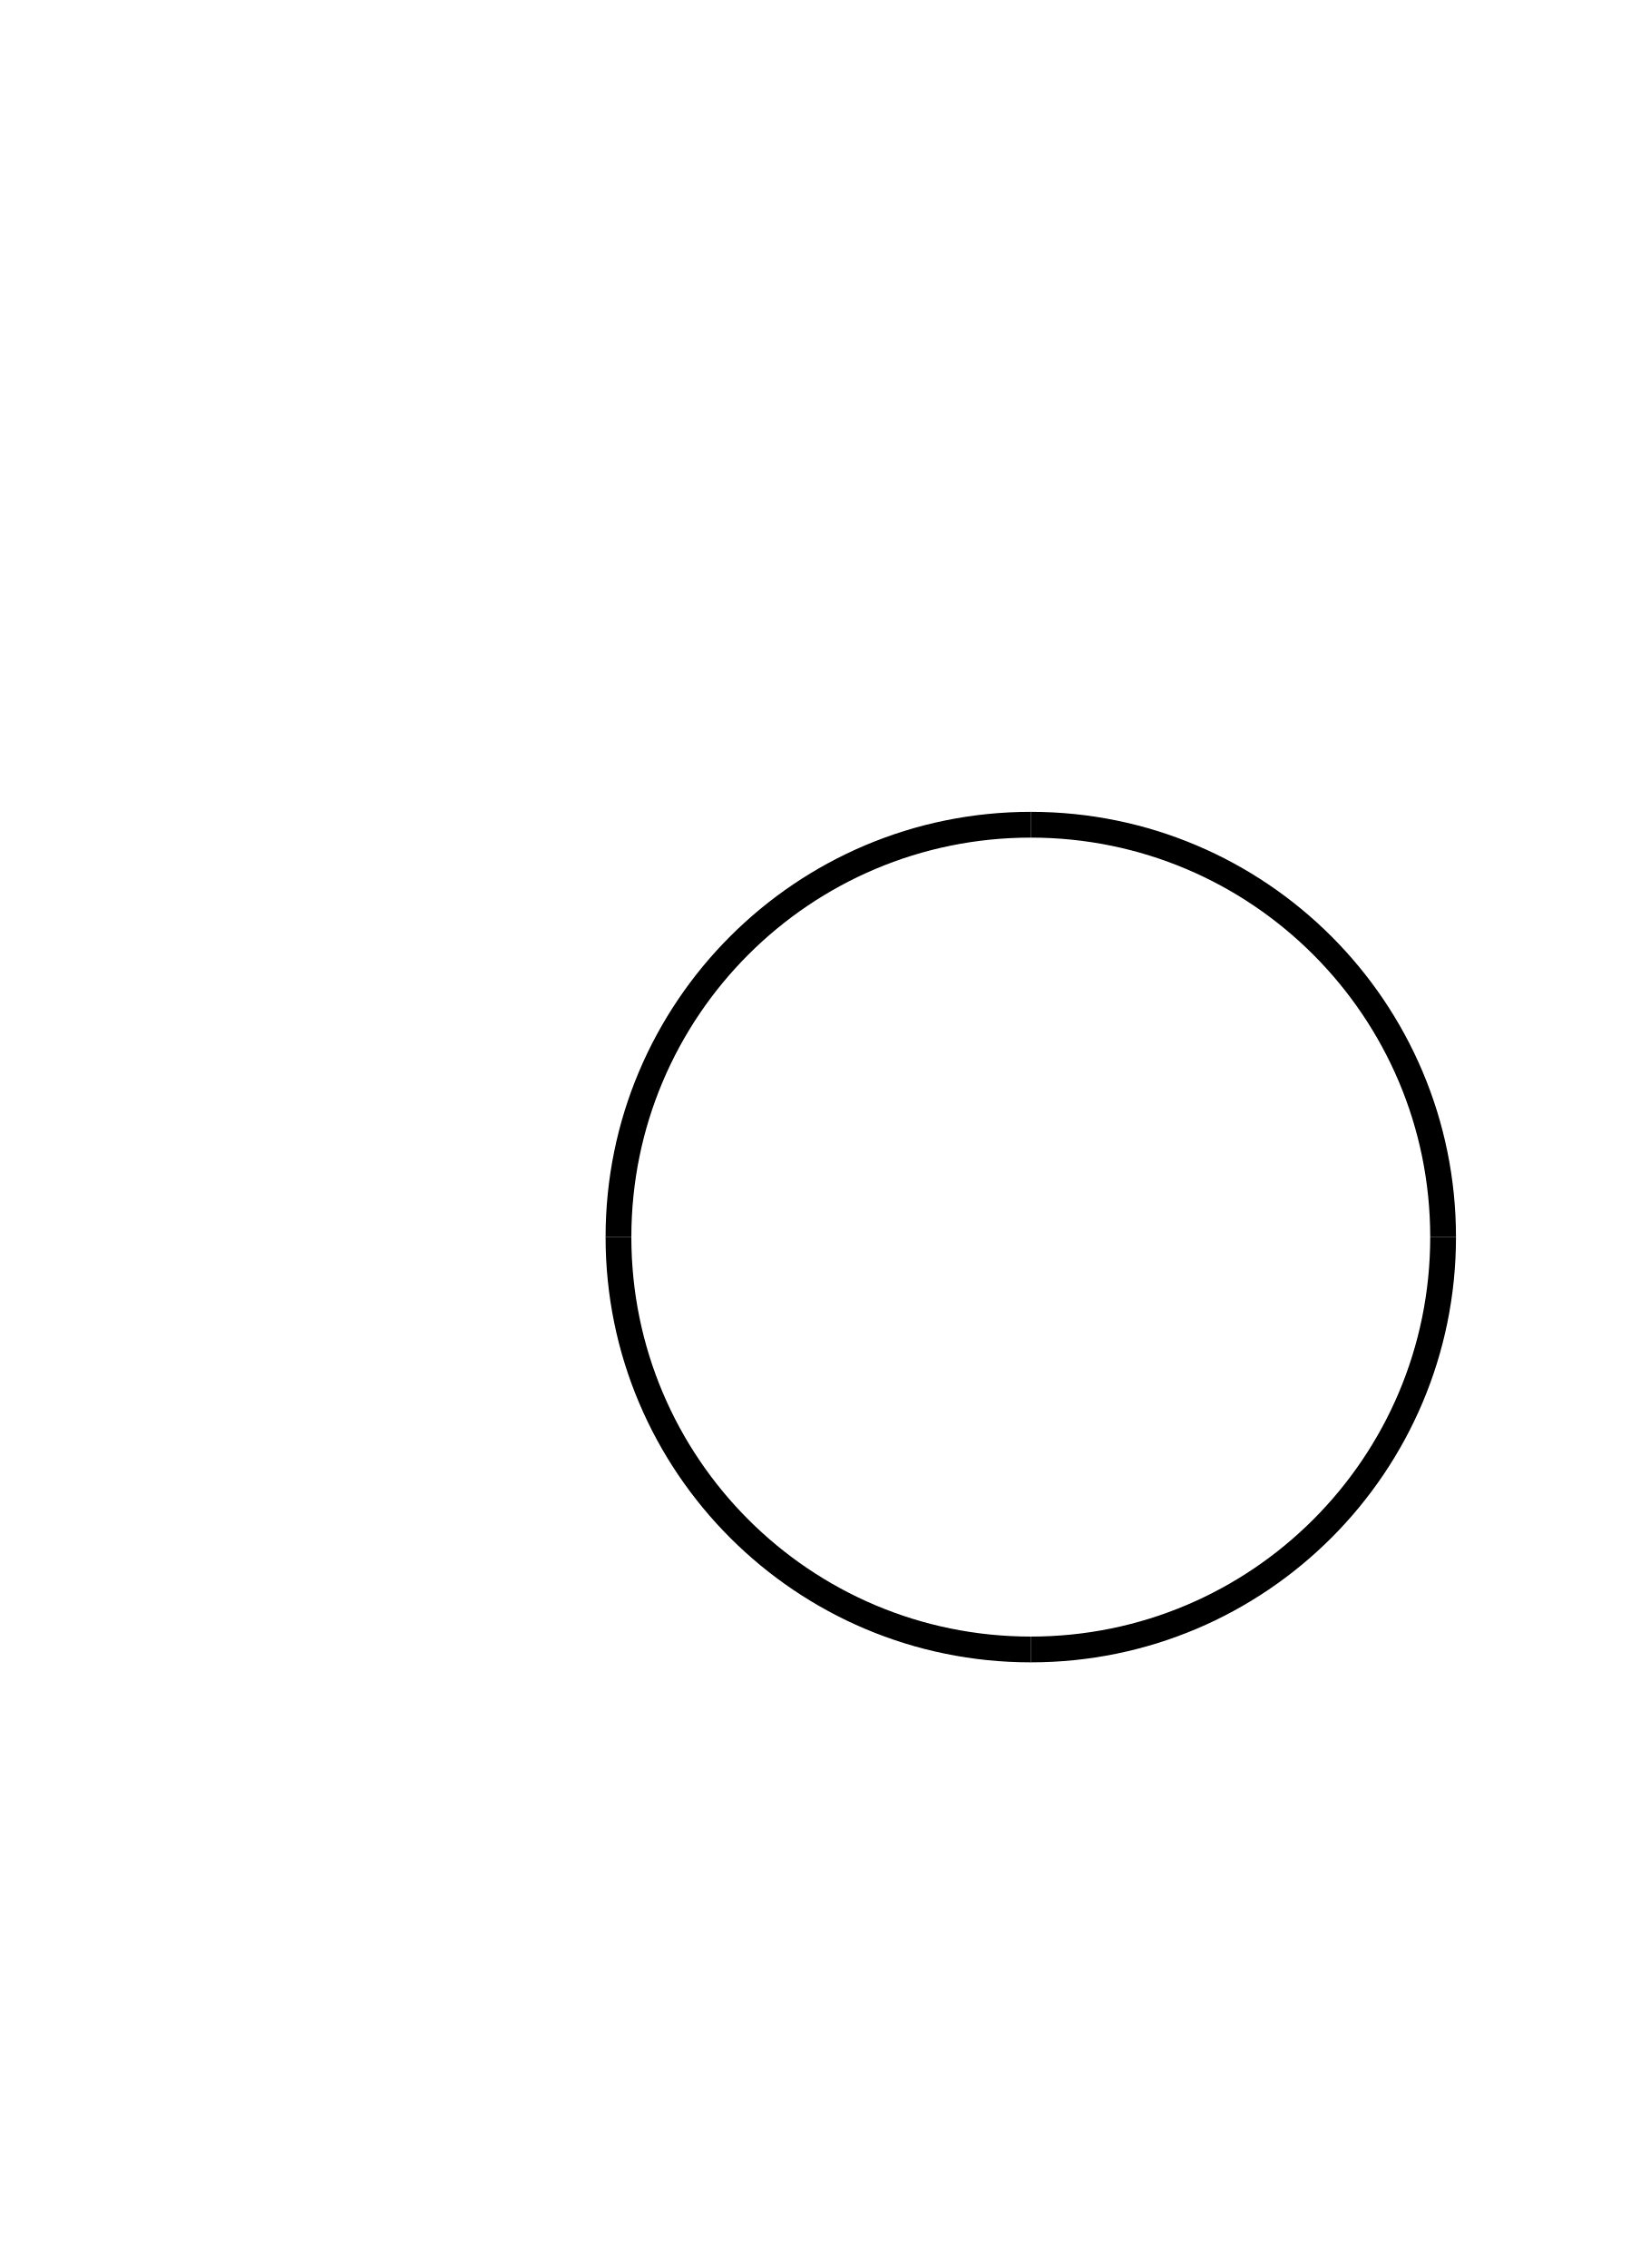
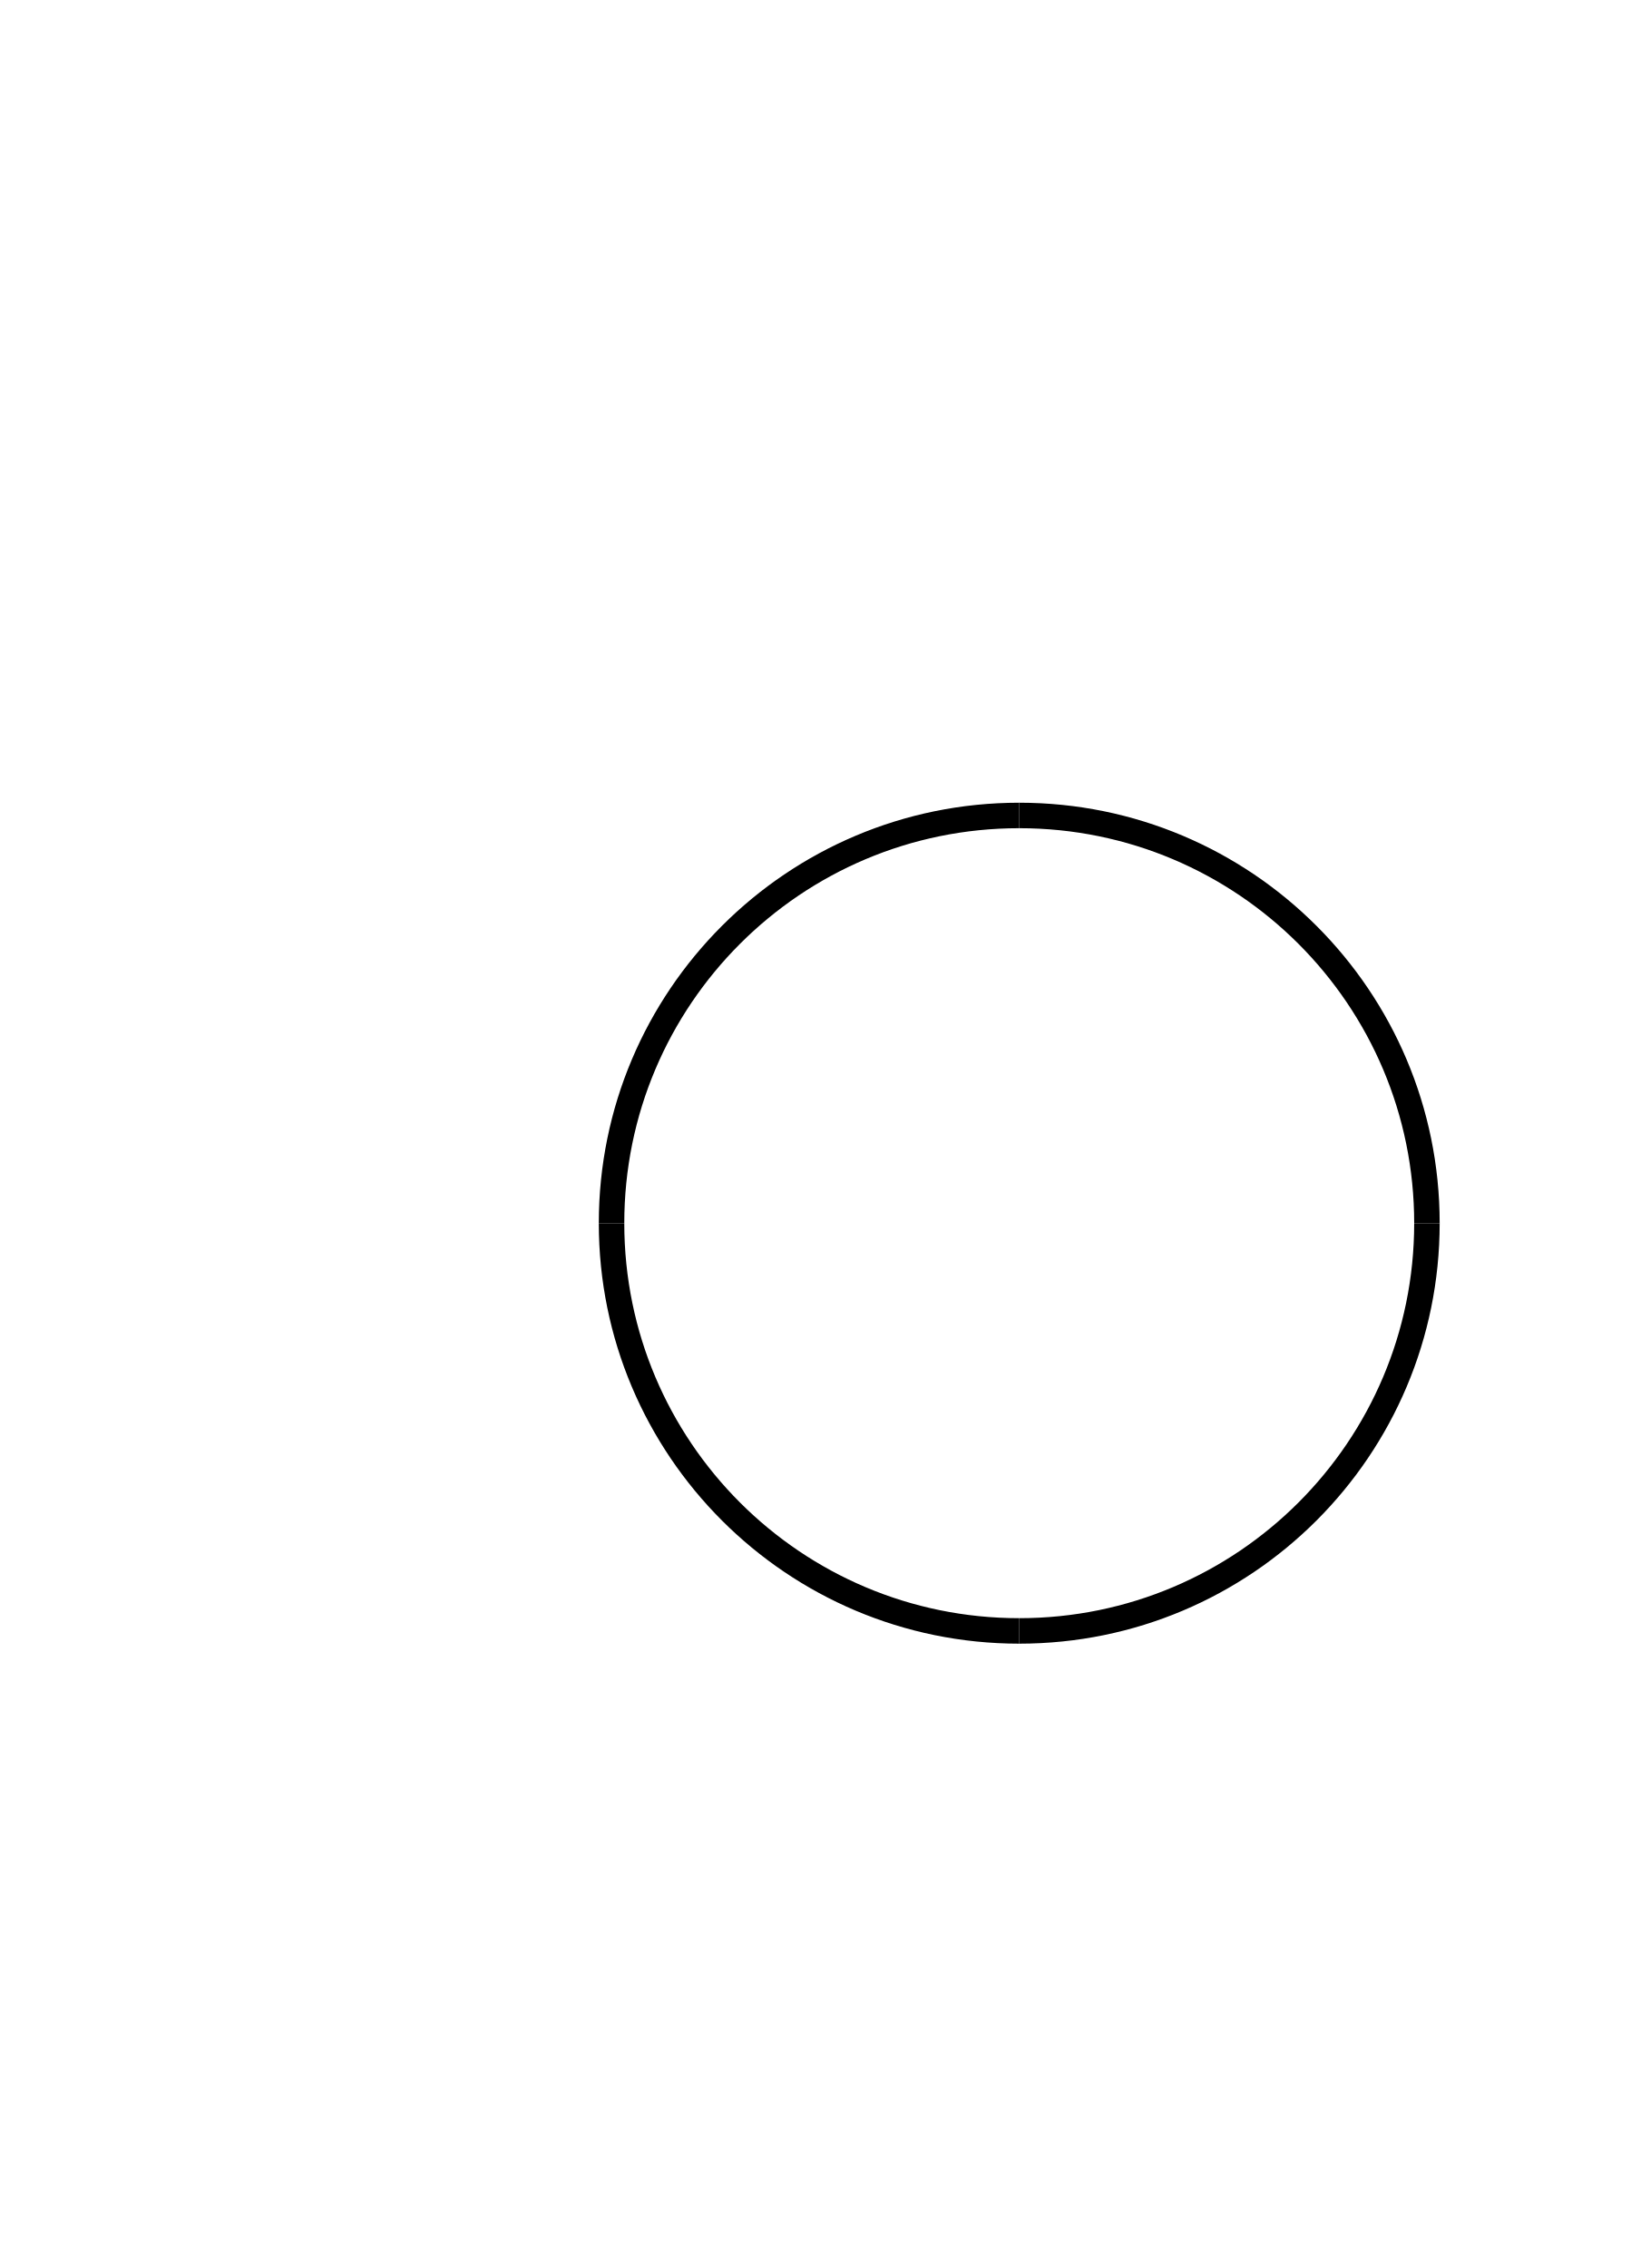
- <svg xmlns="http://www.w3.org/2000/svg" class="diagram" version="1.1" height="88" width="64">
+ <svg xmlns="http://www.w3.org/2000/svg" class="diagram" version="1.1" height="89" width="64">
  <g transform="translate(8,16)">
-     <path d="M 16,32 L 16,32" style="fill:none;stroke:#000;" />
-     <path d="M 48,32 L 48,32" style="fill:none;stroke:#000;" />
-     <path d="M 32,16 L 32,16" style="fill:none;stroke:#000;" />
-     <path d="M 32,48 L 32,48" style="fill:none;stroke:#000;" />
-     <path d="M 16,32 L 16,32" style="fill:none;stroke:#000;" />
-     <path d="M 0,0 L 0,0" style="fill:none;stroke:#000;" />
-     <path d="M 48,32 L 48,32" style="fill:none;stroke:#000;" />
-     <path d="M 16,32 L 16,32" style="fill:none;stroke:#000;" />
-     <path d="M 0,0 L 0,0" style="fill:none;stroke:#000;" />
-     <path d="M 48,32 L 48,32" style="fill:none;stroke:#000;" />
    <path d="M 32,16 A 16,16 0 0,0 16,32" style="fill:none;stroke:#000;" />
    <path d="M 32,16 A 16,16 0 0,1 48,32" style="fill:none;stroke:#000;" />
    <path d="M 16,32 A 16,16 0 0,0 32,48" style="fill:none;stroke:#000;" />
    <path d="M 48,32 A 16,16 0 0,1 32,48" style="fill:none;stroke:#000;" />
  </g>
</svg>
